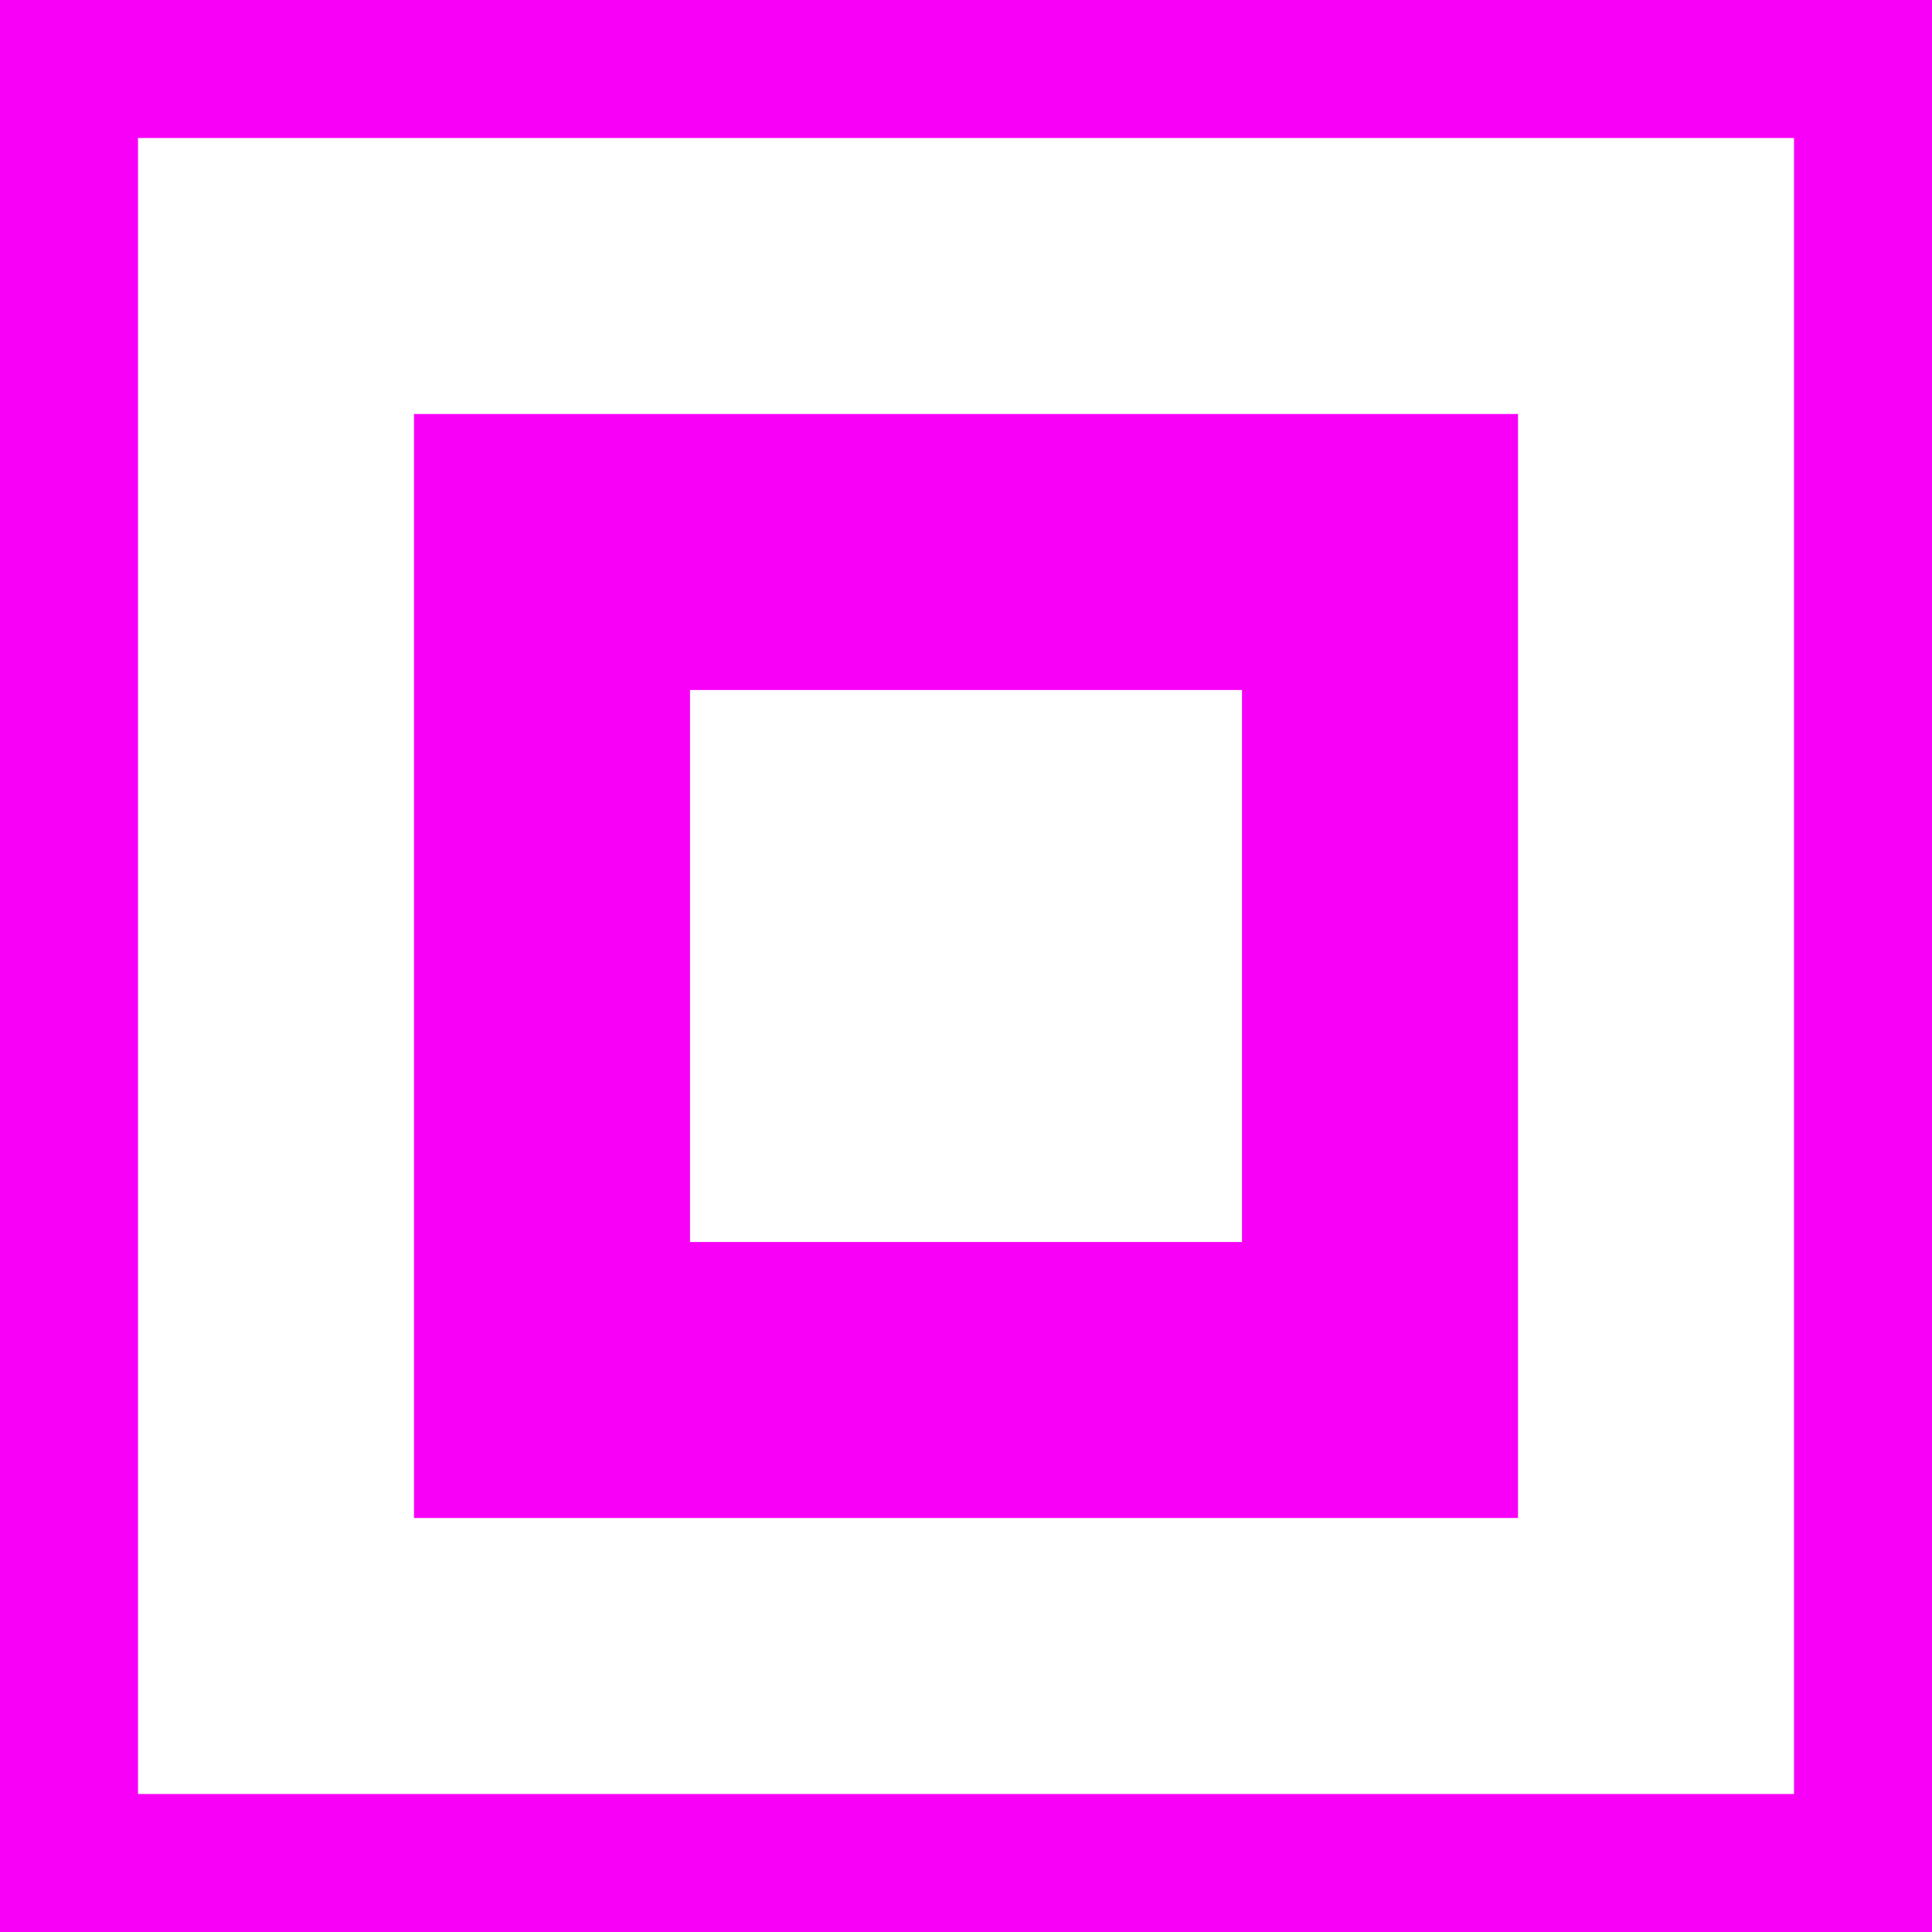
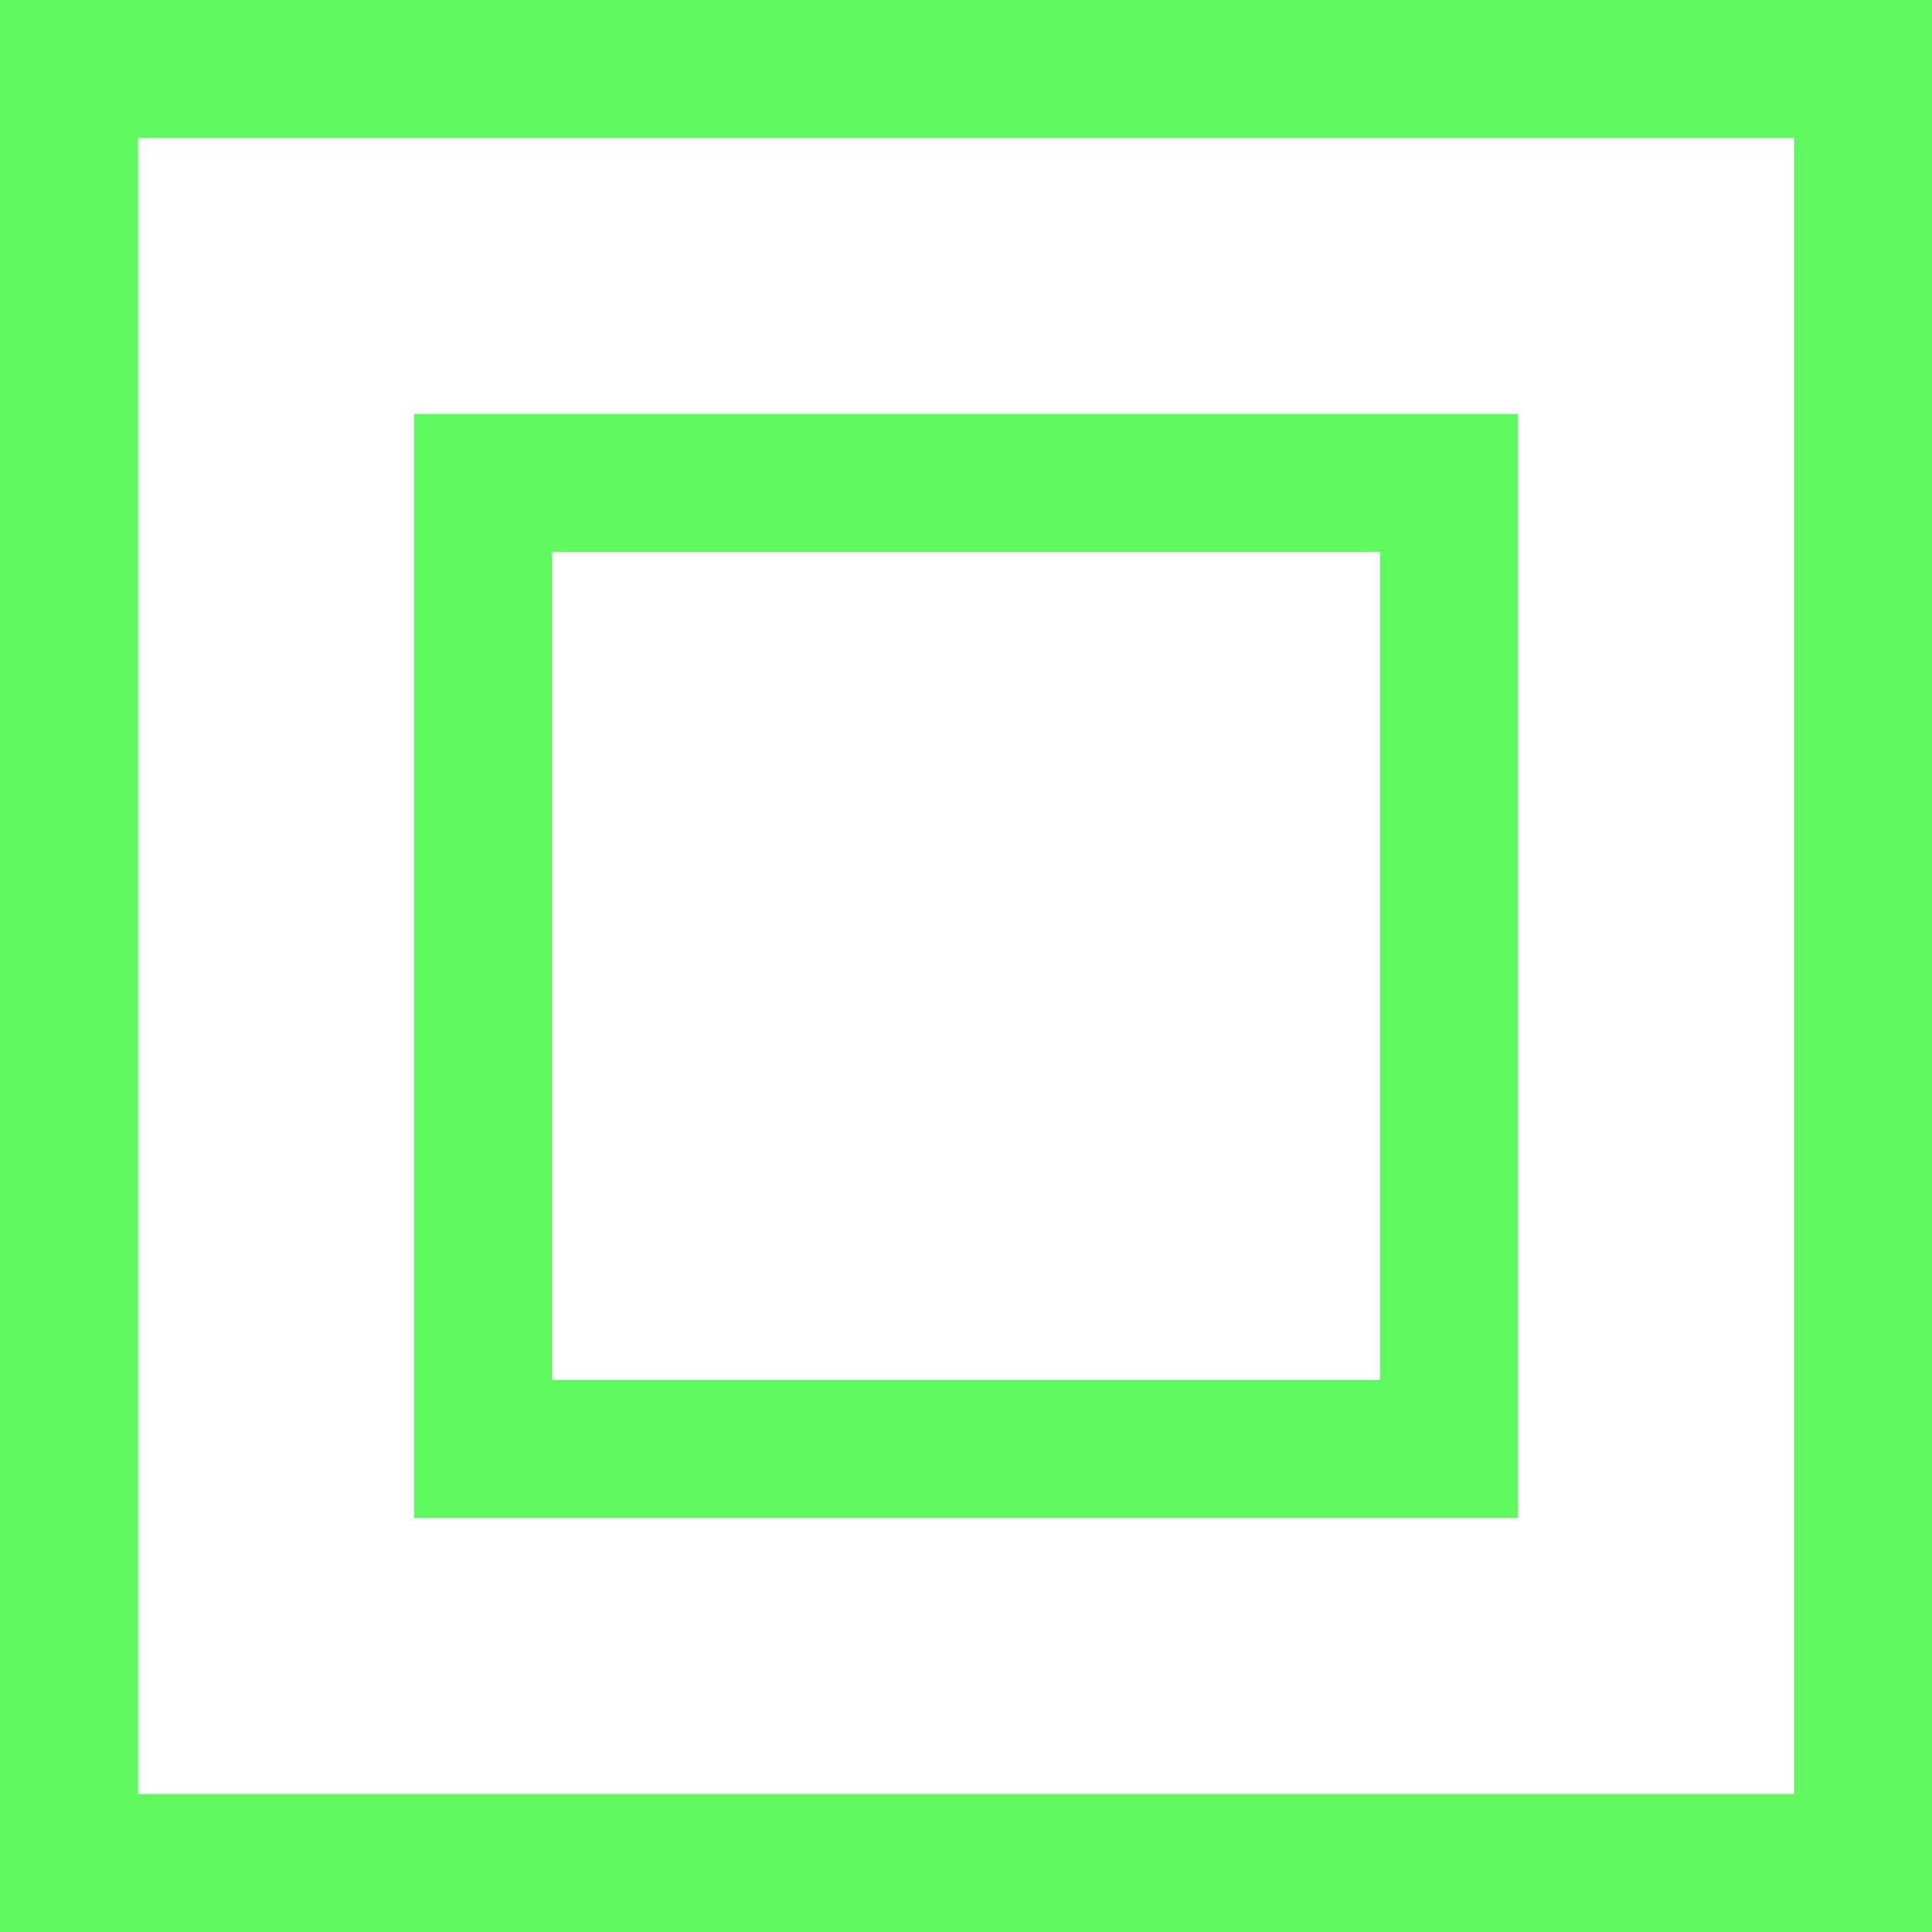
<svg xmlns="http://www.w3.org/2000/svg" version="1.1" width="126" height="126" viewBox="0,0,126,126">
  <g transform="translate(-177,-117)">
-     <g data-paper-data="{&quot;isPaintingLayer&quot;:true}" fill="#f800f8" fill-rule="nonzero" stroke="none" stroke-width="1" stroke-linecap="butt" stroke-linejoin="miter" stroke-miterlimit="10" stroke-dasharray="" stroke-dashoffset="0" style="mix-blend-mode: normal">
+     <g data-paper-data="{&quot;isPaintingLayer&quot;:true}" fill="#60f860" fill-rule="nonzero" stroke="none" stroke-width="1" stroke-linecap="butt" stroke-linejoin="miter" stroke-miterlimit="10" stroke-dasharray="" stroke-dashoffset="0" style="mix-blend-mode: normal">
      <path d="M303,117v126h-126v-126zM294,126h-108v108h108z" />
-       <path d="M276,144v72h-72v-72zM258,162h-36v36h36z" />
+       <path d="M276,144v72h-72v-72zM267,153h-54v54h54z" />
    </g>
  </g>
</svg>
